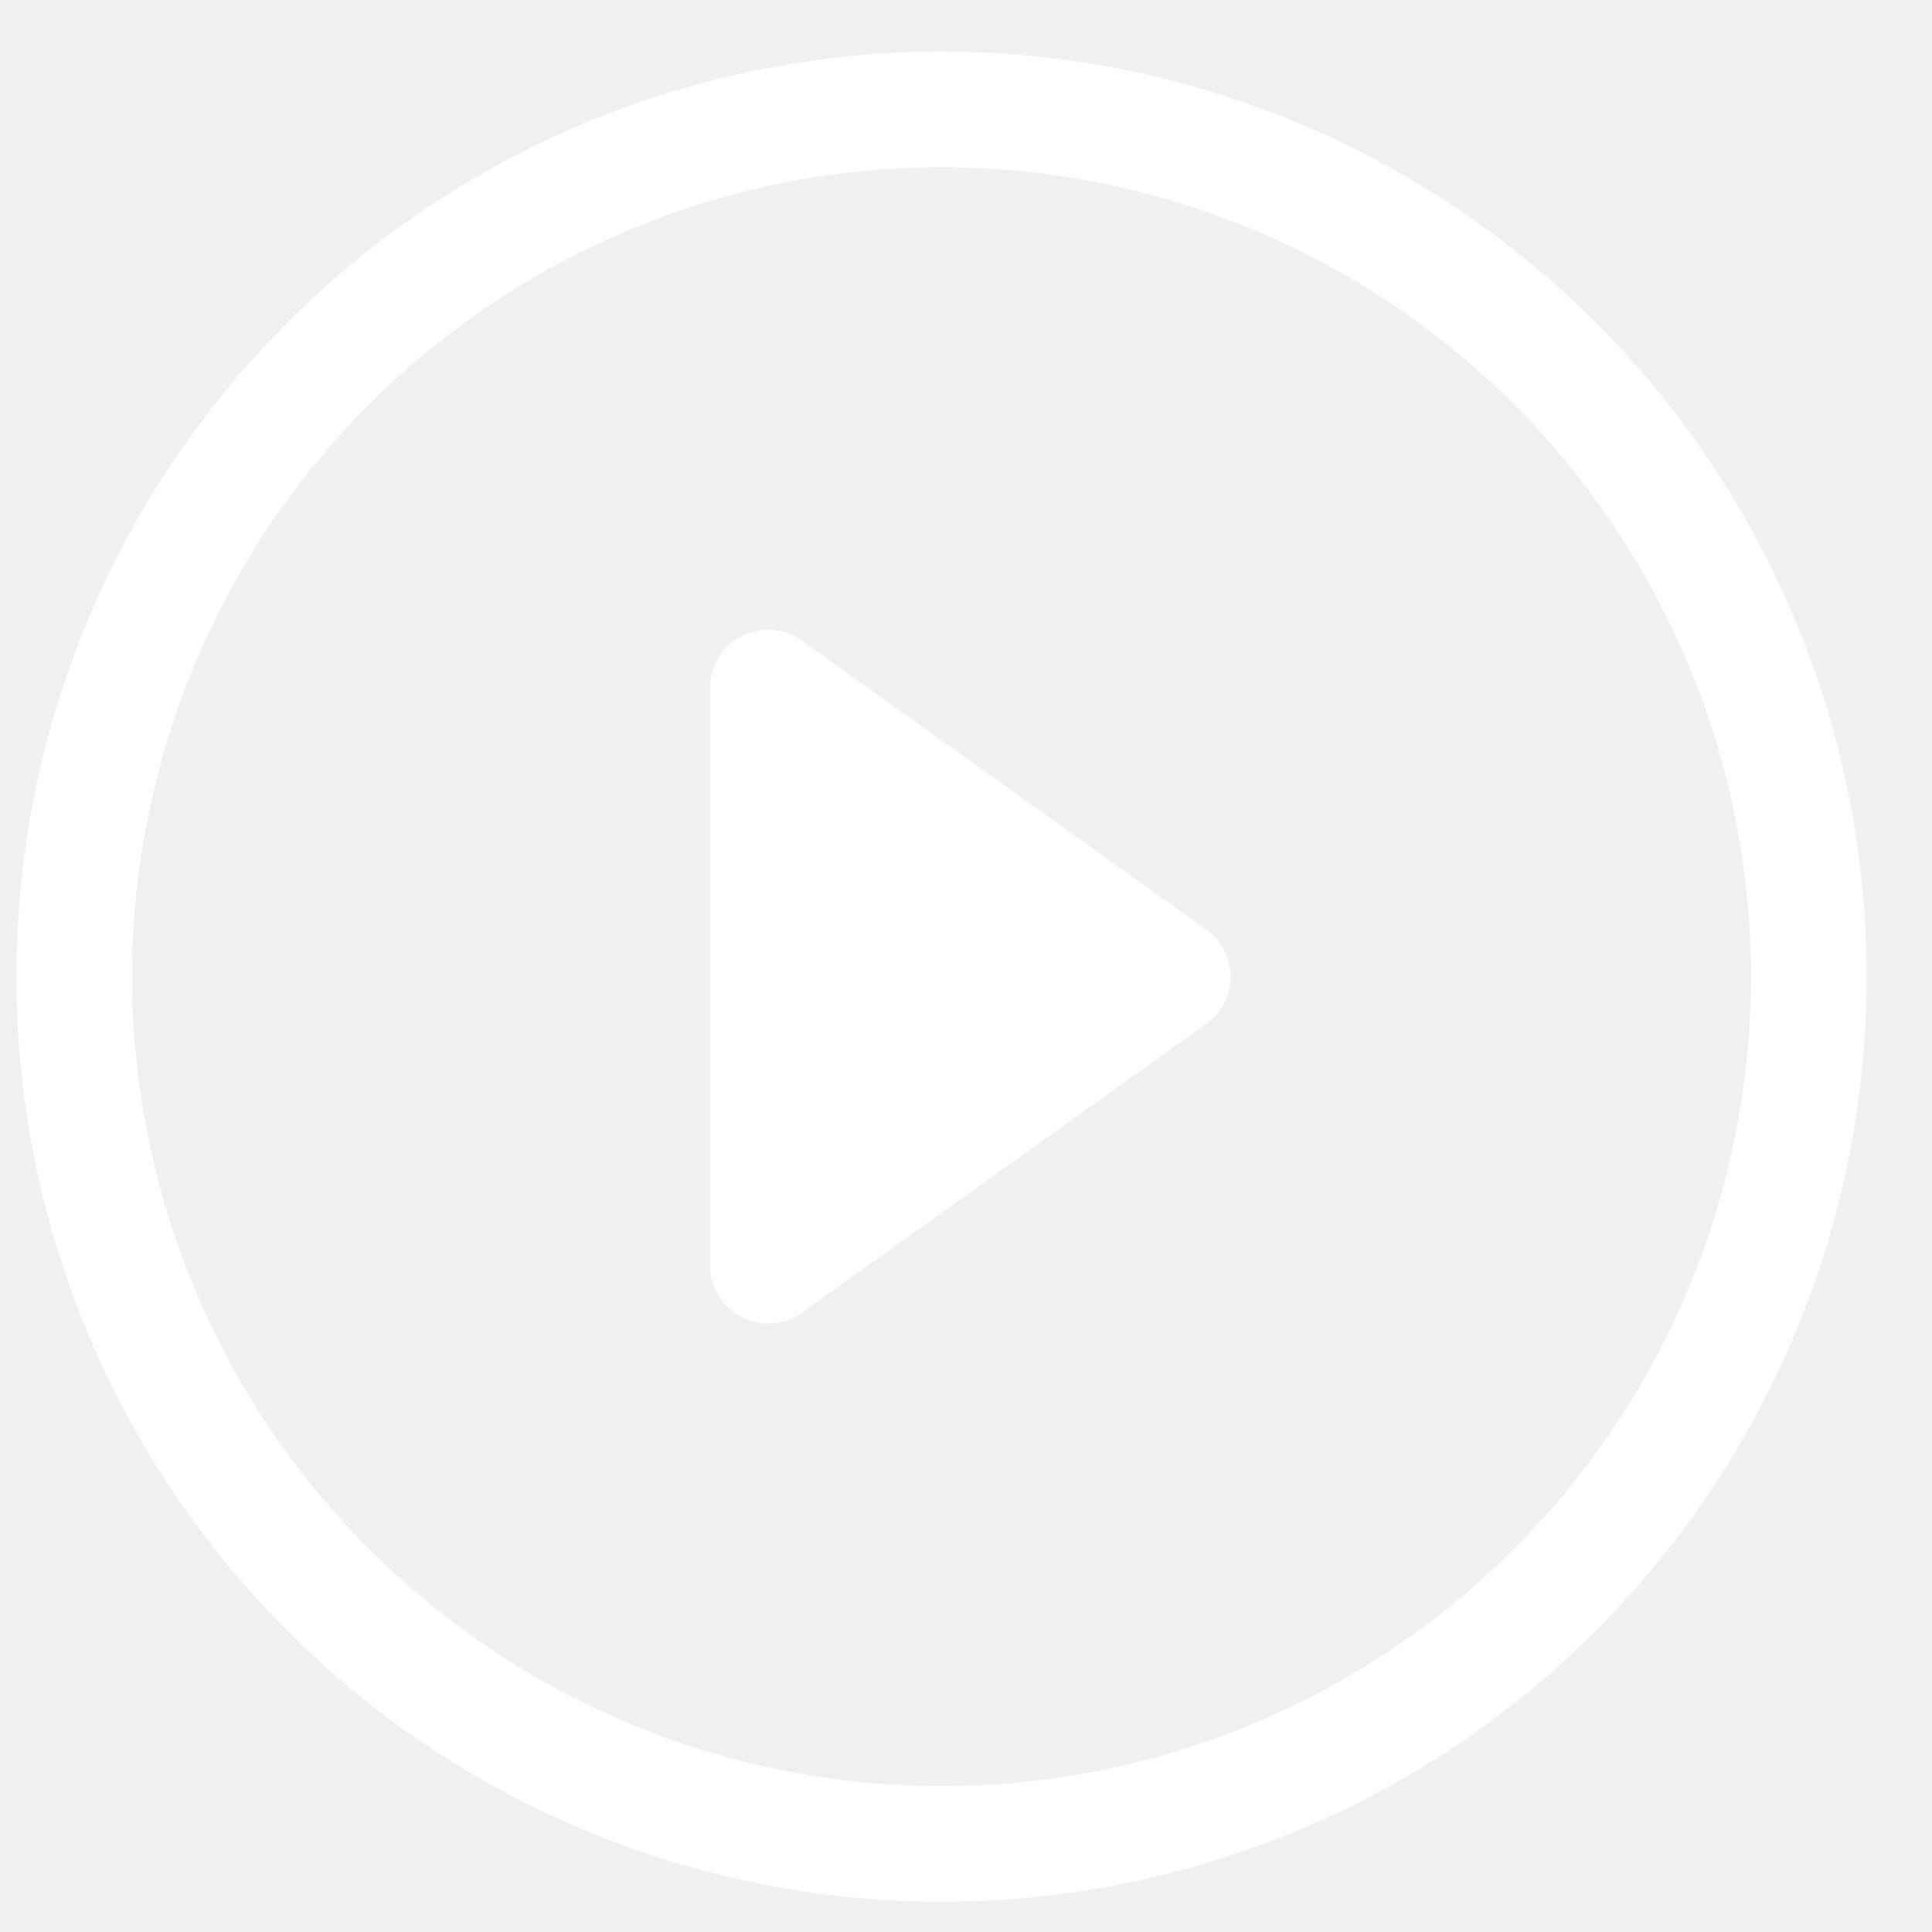
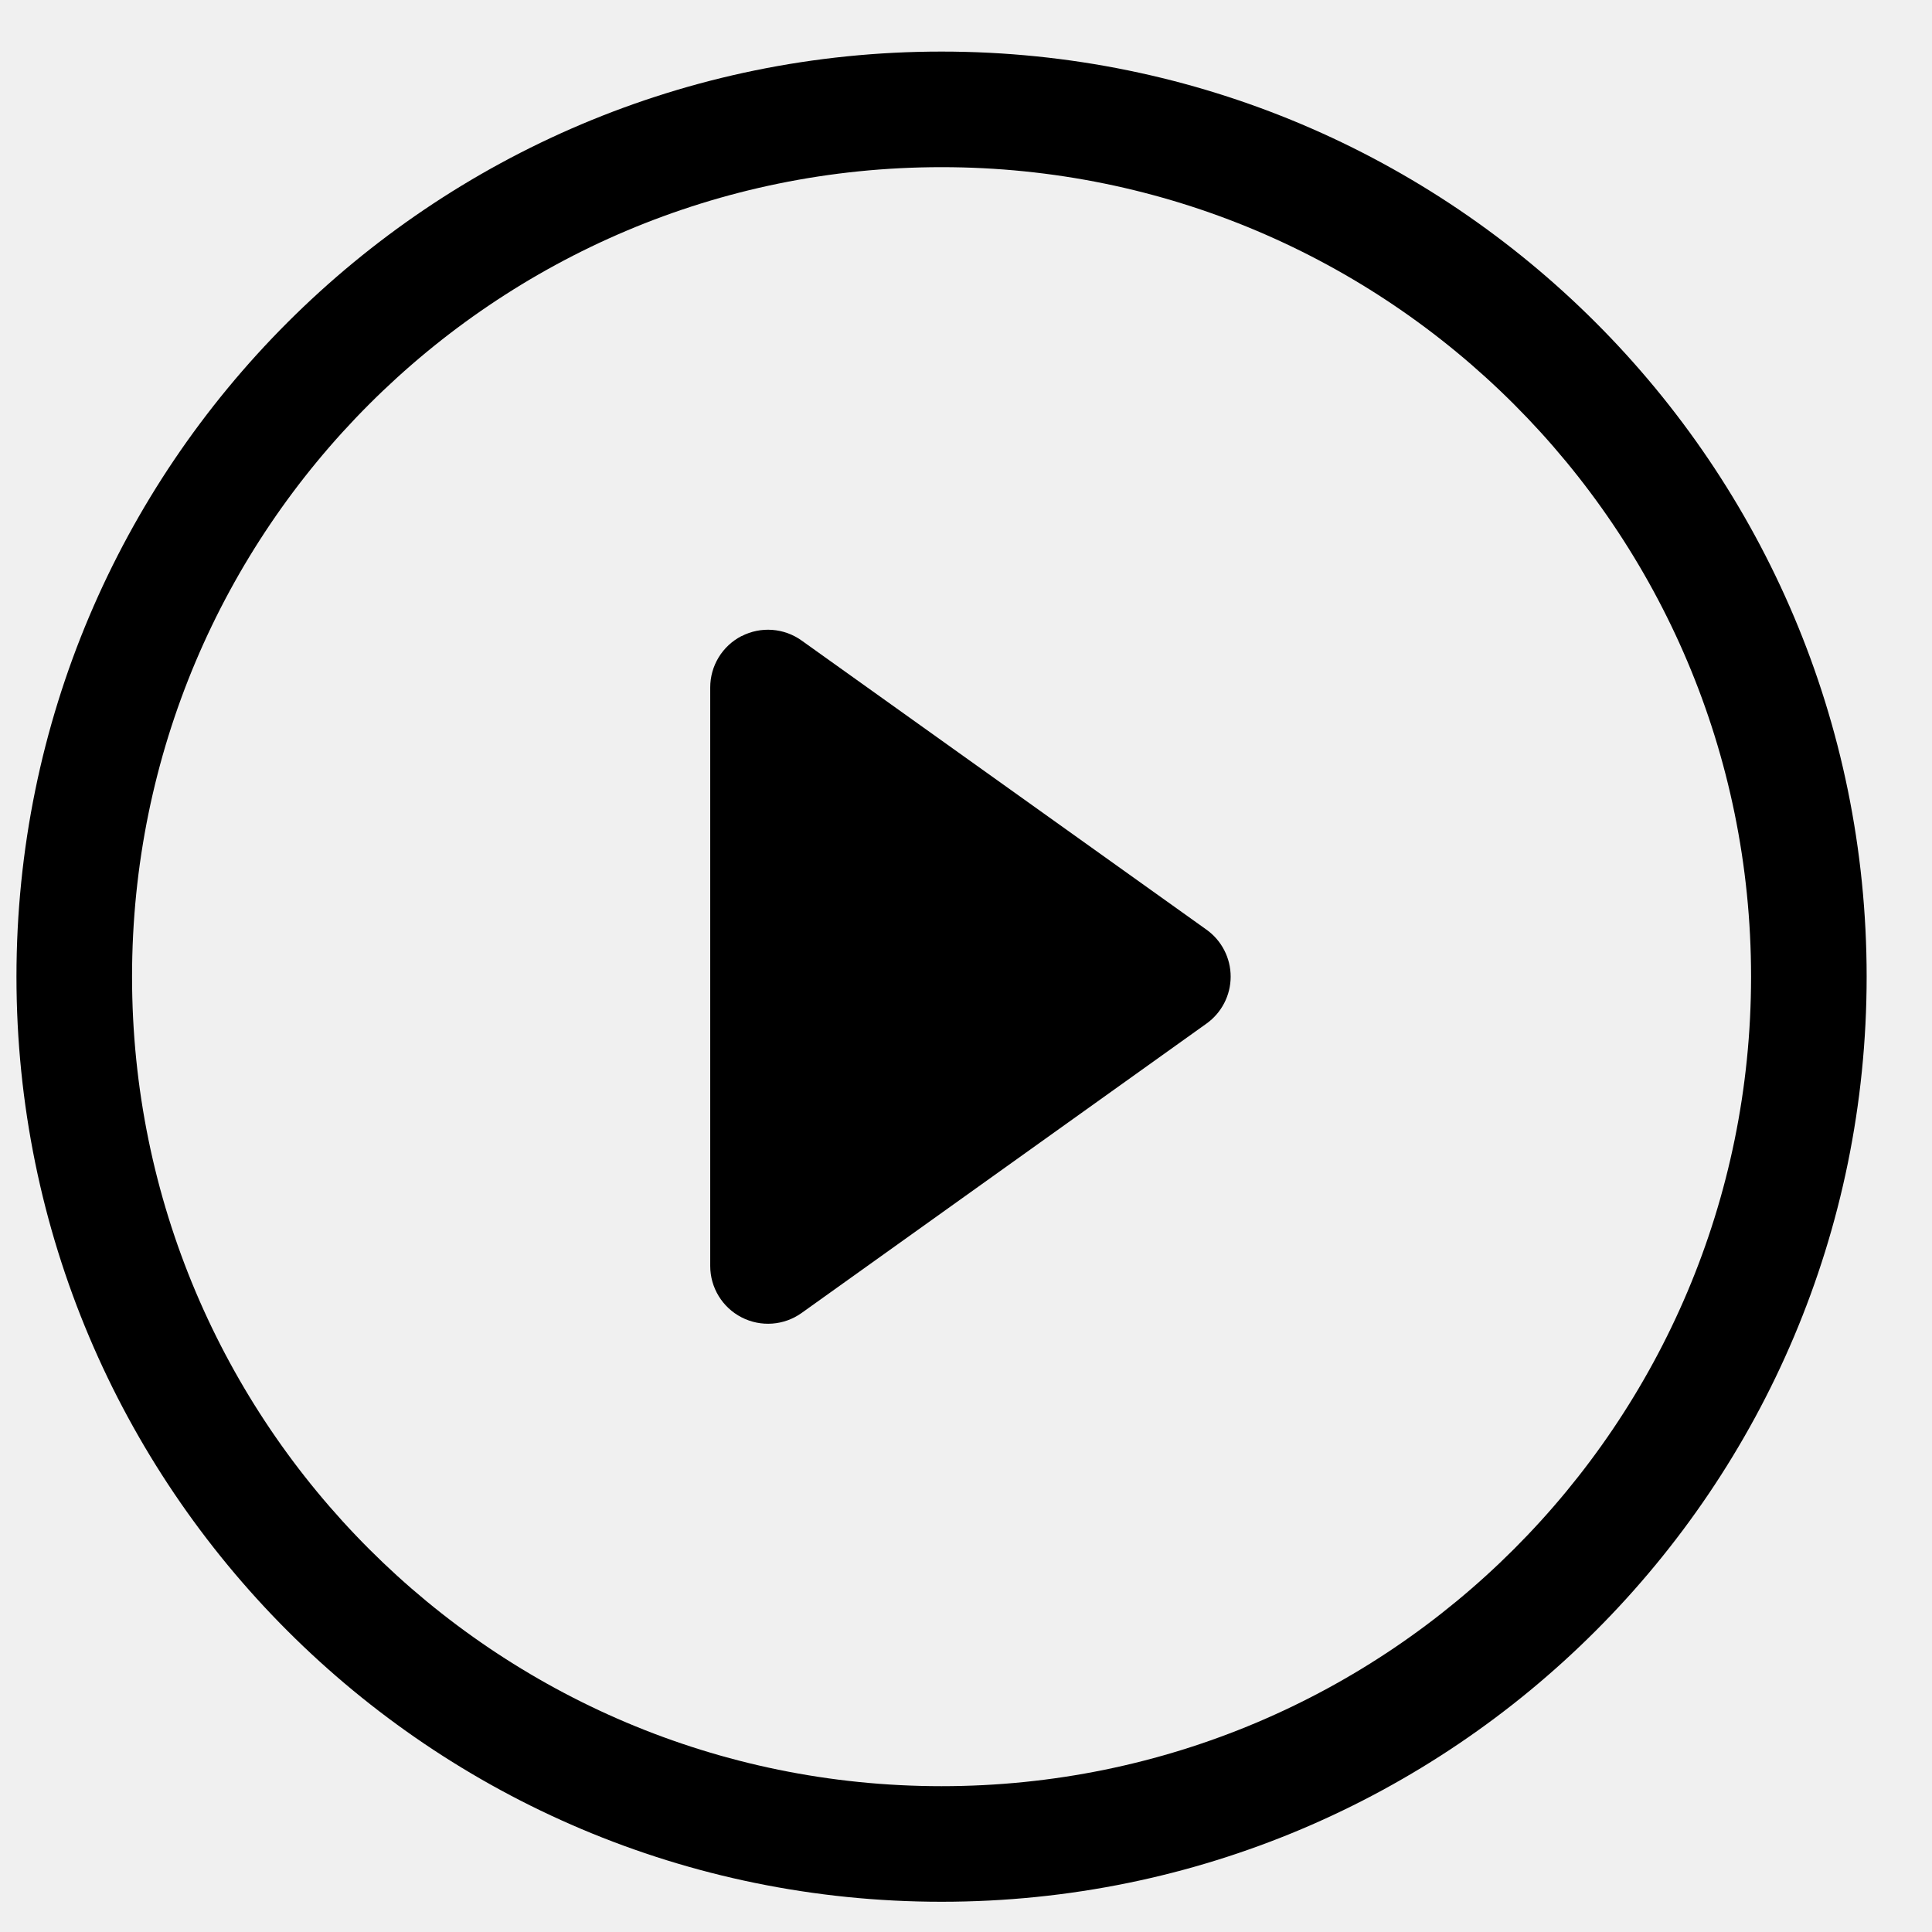
- <svg xmlns="http://www.w3.org/2000/svg" width="23" height="23" viewBox="0 0 23 23" fill="none">
-   <path d="M11.209 21.264C8.653 21.264 6.202 20.248 4.394 18.441C2.587 16.634 1.572 14.183 1.572 11.627C1.572 9.071 2.587 6.62 4.394 4.813C6.202 3.006 8.653 1.991 11.209 1.991C13.764 1.991 16.215 3.006 18.023 4.813C19.83 6.62 20.845 9.071 20.845 11.627C20.845 14.183 19.83 16.634 18.023 18.441C16.215 20.248 13.764 21.264 11.209 21.264ZM11.209 22.64C14.129 22.64 16.931 21.48 18.996 19.415C21.061 17.349 22.222 14.548 22.222 11.627C22.222 8.706 21.061 5.905 18.996 3.84C16.931 1.774 14.129 0.614 11.209 0.614C8.288 0.614 5.486 1.774 3.421 3.84C1.356 5.905 0.195 8.706 0.195 11.627C0.195 14.548 1.356 17.349 3.421 19.415C5.486 21.48 8.288 22.64 11.209 22.64Z" fill="white" />
-   <path d="M8.828 7.573C8.941 7.516 9.067 7.49 9.193 7.499C9.32 7.508 9.441 7.552 9.544 7.626L14.361 11.067C14.451 11.131 14.524 11.215 14.574 11.312C14.624 11.409 14.65 11.518 14.65 11.627C14.65 11.737 14.624 11.845 14.574 11.942C14.524 12.04 14.451 12.124 14.361 12.187L9.544 15.629C9.441 15.702 9.32 15.746 9.194 15.755C9.067 15.764 8.941 15.739 8.828 15.681C8.716 15.623 8.622 15.535 8.556 15.427C8.49 15.319 8.455 15.195 8.455 15.068V8.186C8.455 8.059 8.49 7.935 8.556 7.827C8.621 7.719 8.716 7.631 8.828 7.573Z" fill="white" />
+ <svg xmlns="http://www.w3.org/2000/svg" width="23" height="23" viewBox="0 0 23 23">
+   <path fill="currentColor" d="M11.209 21.264a9.637 9.637 0 1 1 0-19.274 9.637 9.637 0 0 1 0 19.274Zm0 1.376a11.013 11.013 0 1 0 0-22.026 11.013 11.013 0 0 0 0 22.026Z" />
+   <path fill="currentColor" d="M8.828 7.573a.688.688 0 0 1 .716.053l4.817 3.44a.687.687 0 0 1 0 1.121L9.544 15.63a.688.688 0 0 1-1.089-.56V8.185a.688.688 0 0 1 .373-.613Z" />
</svg>
